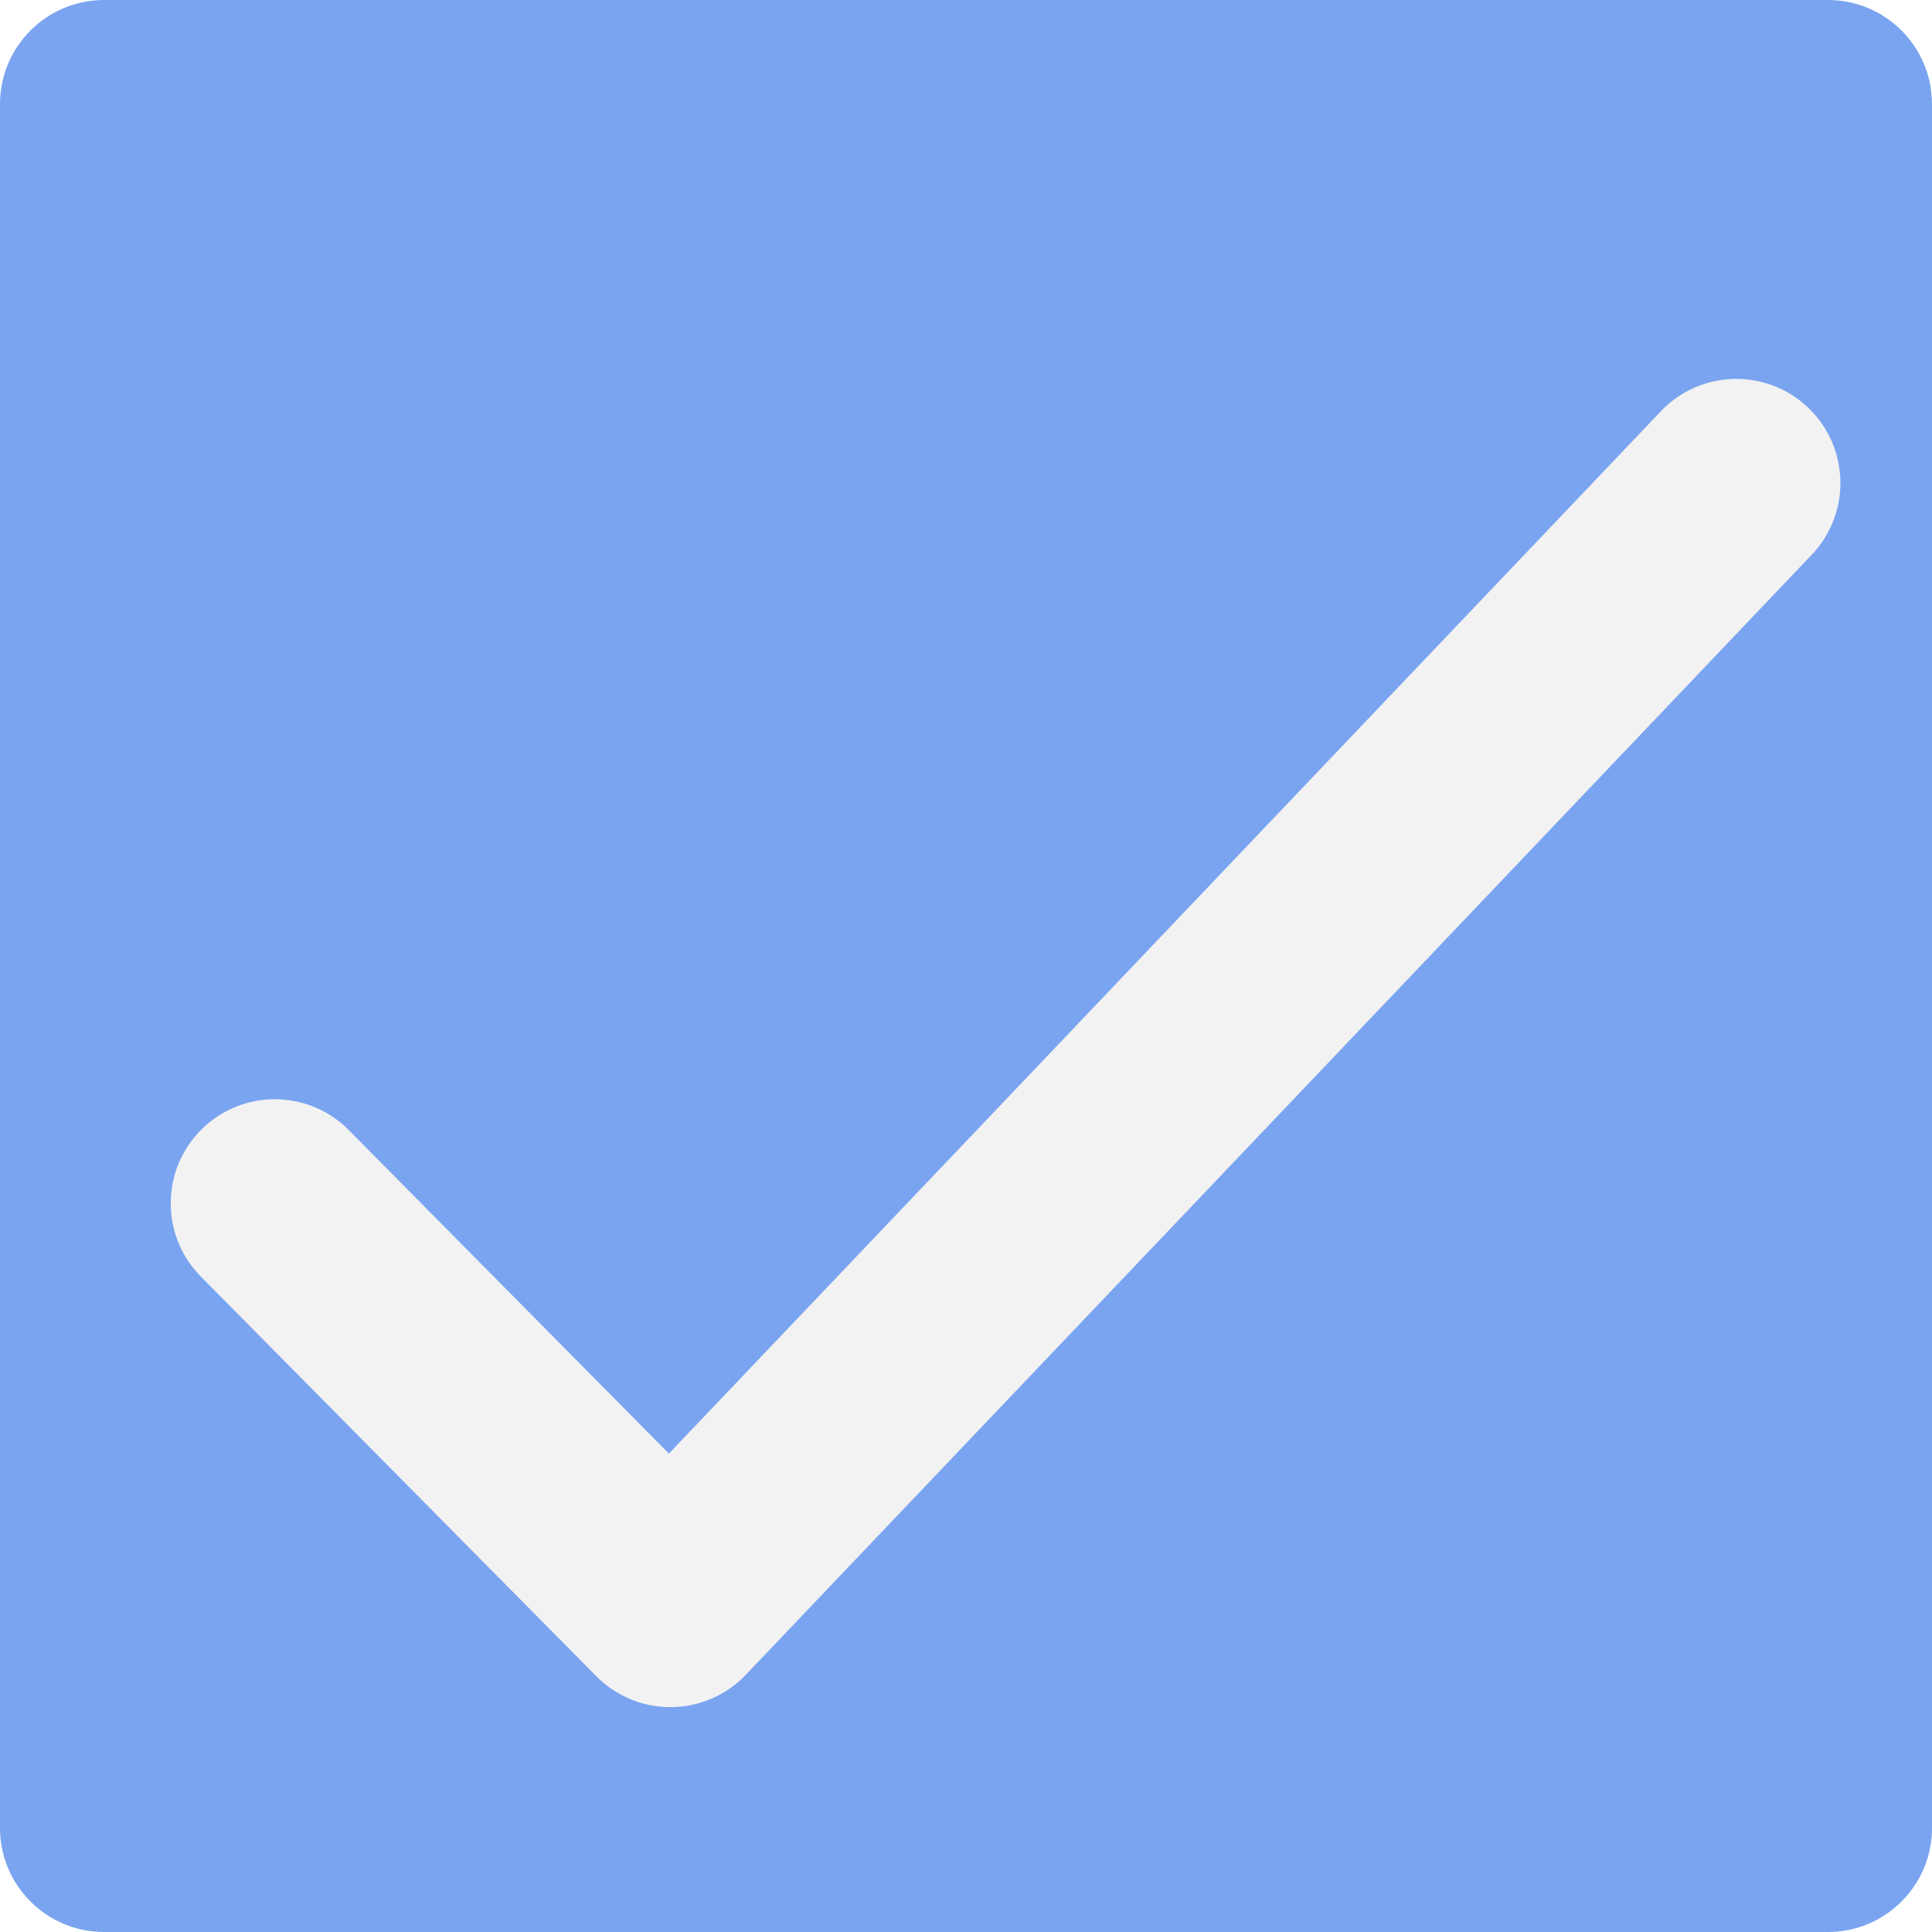
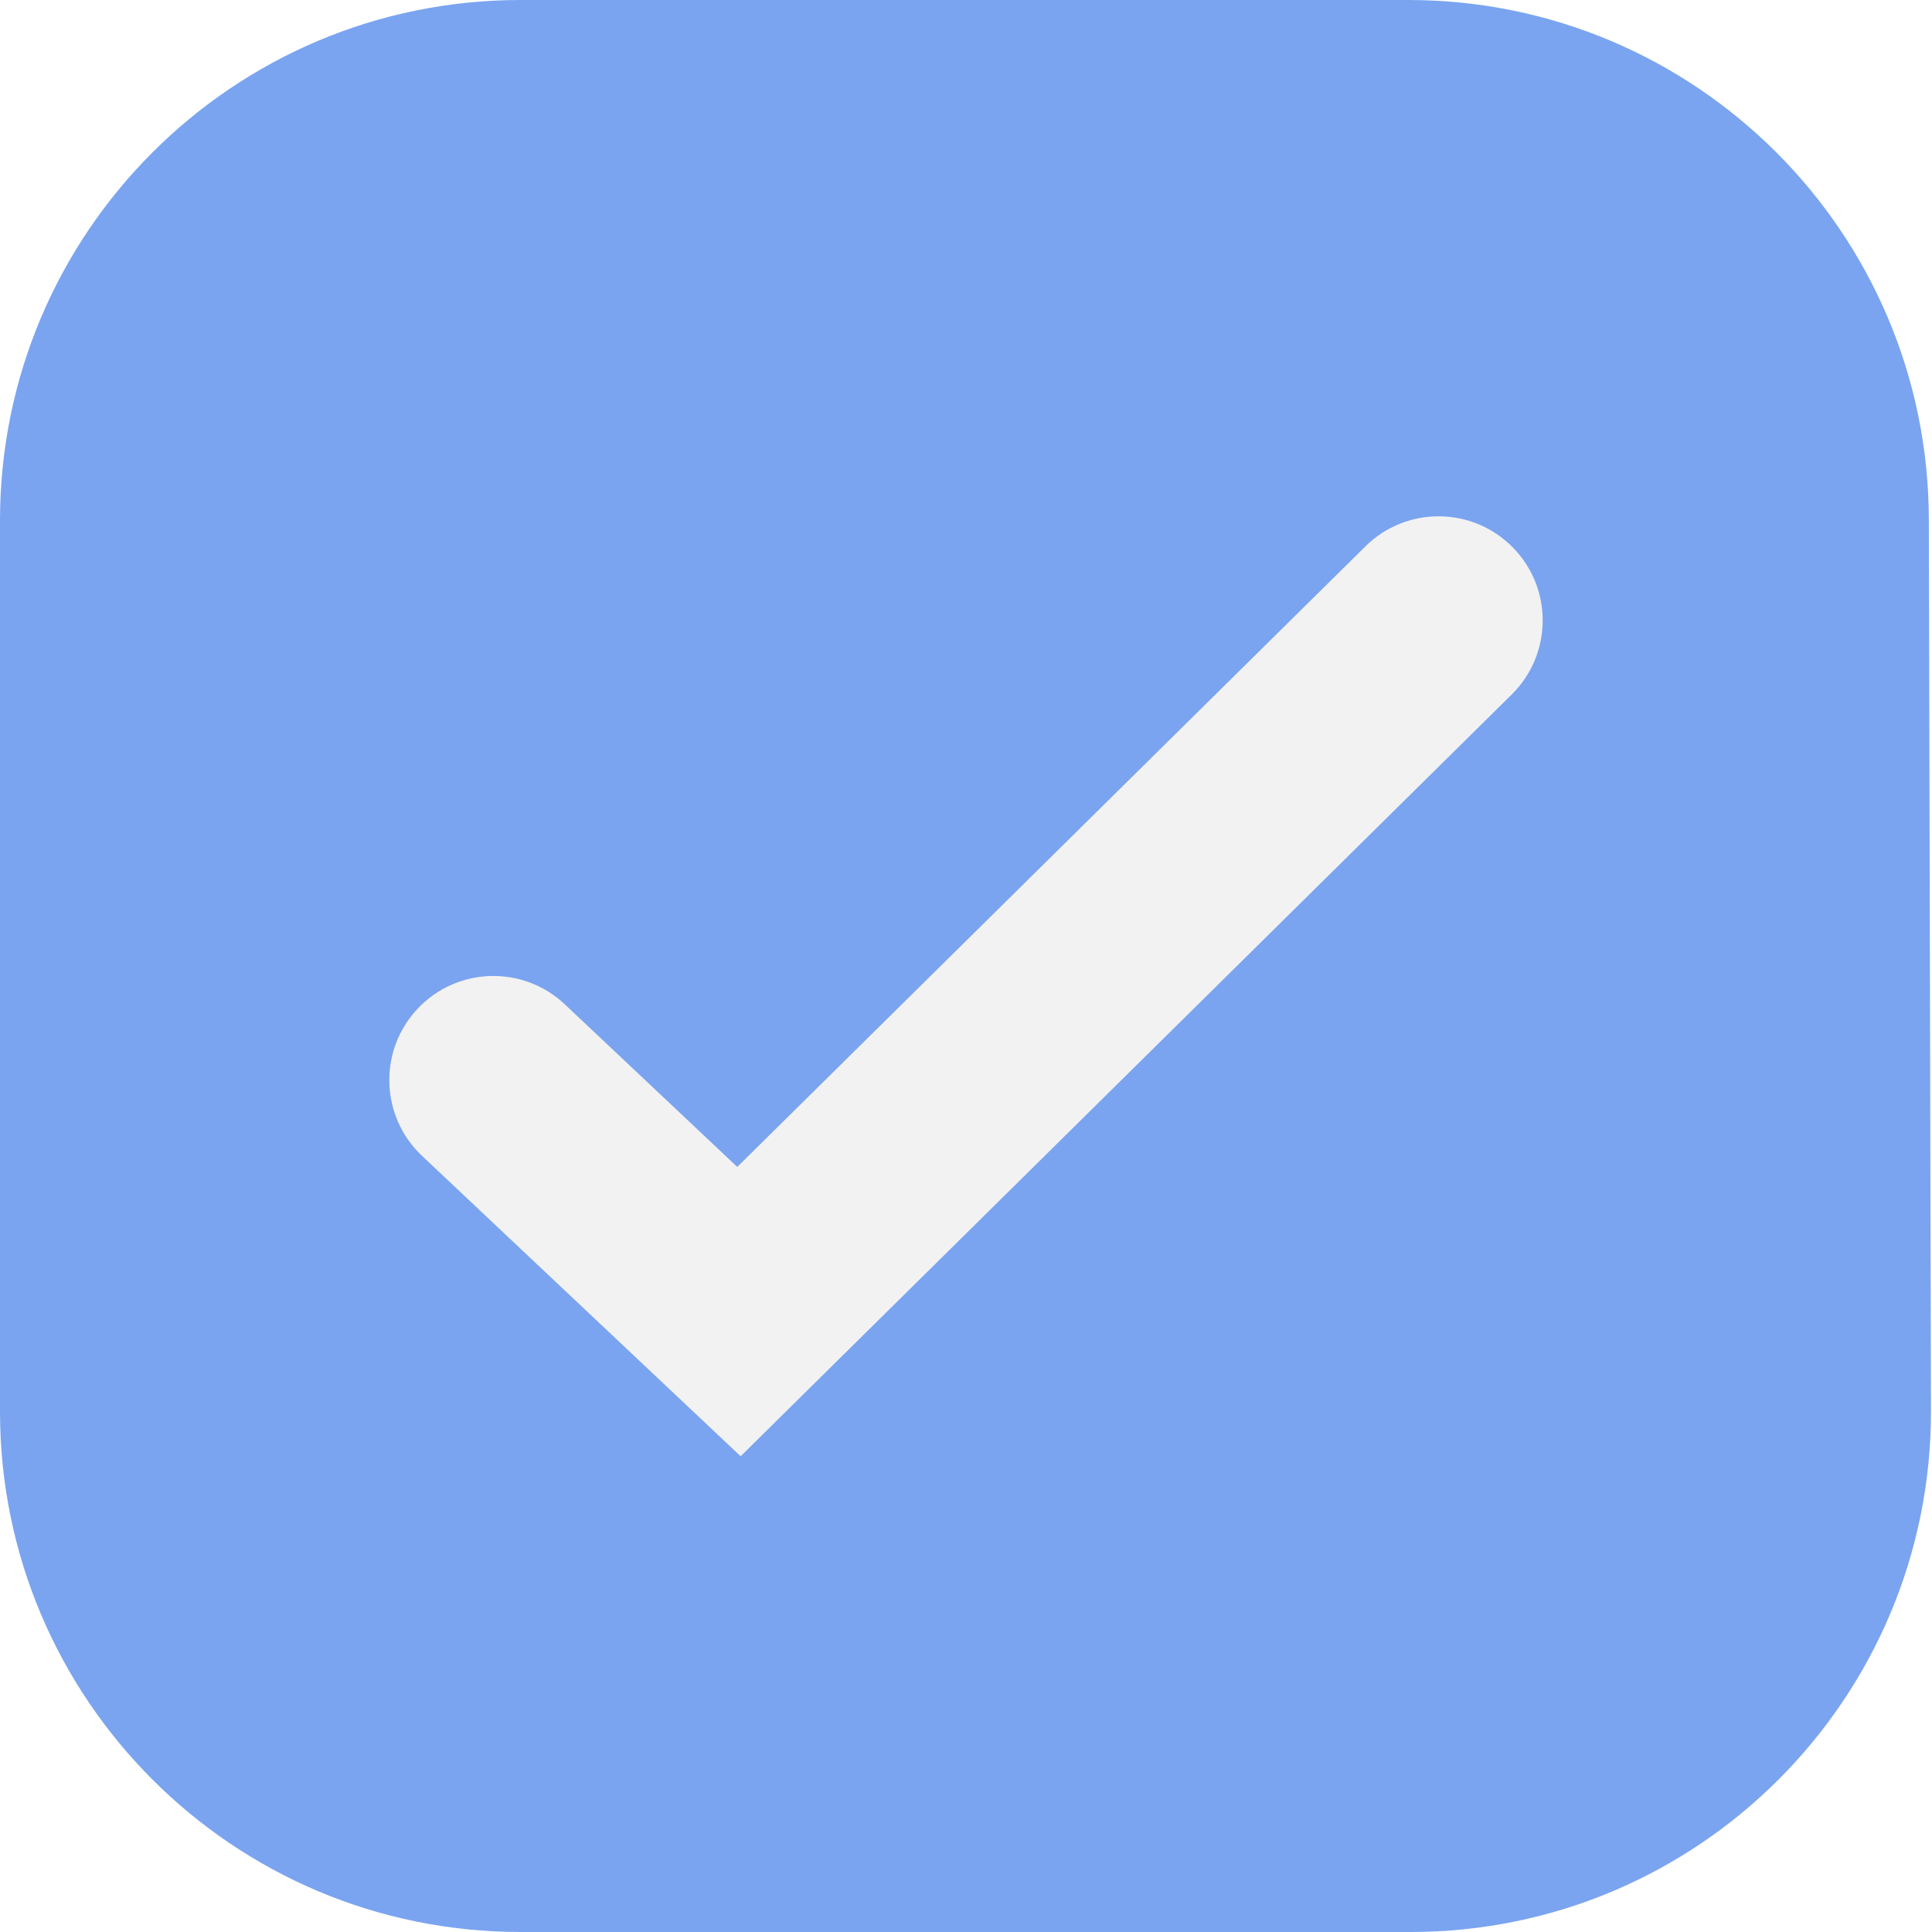
<svg xmlns="http://www.w3.org/2000/svg" xmlns:xlink="http://www.w3.org/1999/xlink" width="464" height="464" viewBox="0 0 464 464" version="1.1">
  <g id="Canvas" transform="translate(305 233)">
    <g id="Checked" style="mix-blend-mode:normal;">
      <g id="Vector" style="mix-blend-mode:normal;">
        <use xlink:href="#path0_fill" transform="translate(-280 -208)" fill="#7AA4F0" style="mix-blend-mode:normal;" />
        <use xlink:href="#path1_stroke" transform="translate(-280 -208)" fill="#7AA4F0" style="mix-blend-mode:normal;" />
      </g>
      <g id="Vector 2" style="mix-blend-mode:normal;">
-         <use xlink:href="#path2_stroke" transform="translate(-239 -117)" fill="#F2F2F2" style="mix-blend-mode:normal;" />
+         <use xlink:href="#path2_stroke" transform="translate(-186.5 -84)" fill="#F2F2F2" style="mix-blend-mode:normal;" />
      </g>
    </g>
  </g>
  <defs>
-     <path id="path0_fill" d="M 414 0L 0 0L 0 414L 414 414L 414 0Z" />
-     <path id="path1_stroke" d="M 0 0L 0 -25C -13.807 -25 -25 -13.807 -25 5.55112e-15L 0 0ZM 414 0L 439 0C 439 -13.807 427.807 -25 414 -25L 414 0ZM 414 414L 414 439C 427.807 439 439 427.807 439 414L 414 414ZM 0 414L -25 414C -25 427.807 -13.807 439 5.55112e-15 439L 0 414ZM 0 25L 414 25L 414 -25L 0 -25L 0 25ZM 389 0L 389 414L 439 414L 439 0L 389 0ZM 414 389L 0 389L 0 439L 414 439L 414 389ZM 25 414L 25 0L -25 0L -25 414L 25 414Z" />
-     <path id="path2_stroke" d="M 17.77 155.415C 8.058 145.601 -7.771 145.518 -17.585 155.23C -27.399 164.942 -27.482 180.771 -17.77 190.585L 17.77 155.415ZM 95 269L 77.23 286.585C 81.985 291.39 88.484 294.065 95.244 293.999C 102.004 293.933 108.449 291.132 113.11 286.235L 95 269ZM 369.11 17.235C 378.628 7.233 378.236 -8.591 368.235 -18.11C 358.233 -27.628 342.409 -27.236 332.89 -17.235L 369.11 17.235ZM -17.77 190.585L 77.23 286.585L 112.77 251.415L 17.77 155.415L -17.77 190.585ZM 113.11 286.235L 369.11 17.235L 332.89 -17.235L 76.89 251.765L 113.11 286.235Z" />
+     <path id="path0_fill" d="M 313.241 0L 100 0C 44.772 0 0 44.772 0 100L 0 314C 0 369.228 44.772 414 100 414L 313.758 414C 369.081 414 413.892 369.081 413.758 313.758L 413.241 99.758C 413.108 44.624 368.375 0 313.241 0Z" />
+     <path id="path1_stroke" d="M 413.241 99.758L 438.241 99.698L 438.241 99.698L 413.241 99.758ZM 413.758 313.758L 388.758 313.819L 388.758 313.819L 413.758 313.758ZM 100 25L 313.241 25L 313.241 -25L 100 -25L 100 25ZM 388.241 99.819L 388.758 313.819L 438.758 313.698L 438.241 99.698L 388.241 99.819ZM 313.758 389L 100 389L 100 439L 313.758 439L 313.758 389ZM 25 314L 25 100L -25 100L -25 314L 25 314ZM 100 -25C 30.964 -25 -25 30.964 -25 100L 25 100C 25 58.579 58.579 25 100 25L 100 -25ZM 313.241 25C 354.592 25 388.141 58.468 388.241 99.819L 438.241 99.698C 438.074 30.781 382.159 -25 313.241 -25L 313.241 25ZM 388.758 313.819C 388.858 355.311 355.25 389 313.758 389L 313.758 439C 382.912 439 438.925 382.851 438.758 313.698L 388.758 313.819ZM 100 389C 58.579 389 25 355.421 25 314L -25 314C -25 383.036 30.964 439 100 439L 100 389Z" />
+     <path id="path2_stroke" d="M 17.15 92.208C 7.104 82.737 -8.718 83.202 -18.19 93.248C -27.662 103.294 -27.196 119.116 -17.15 128.588L 17.15 92.208ZM 58.971 166L 41.821 184.19L 59.377 200.742L 76.541 183.785L 58.971 166ZM 244.57 17.785C 254.392 8.081 254.488 -7.748 244.785 -17.57C 235.081 -27.392 219.252 -27.488 209.43 -17.785L 244.57 17.785ZM -17.15 128.588L 41.821 184.19L 76.122 147.81L 17.15 92.208L -17.15 128.588ZM 76.541 183.785L 244.57 17.785L 209.43 -17.785L 41.401 148.215L 76.541 183.785Z" />
  </defs>
</svg>
